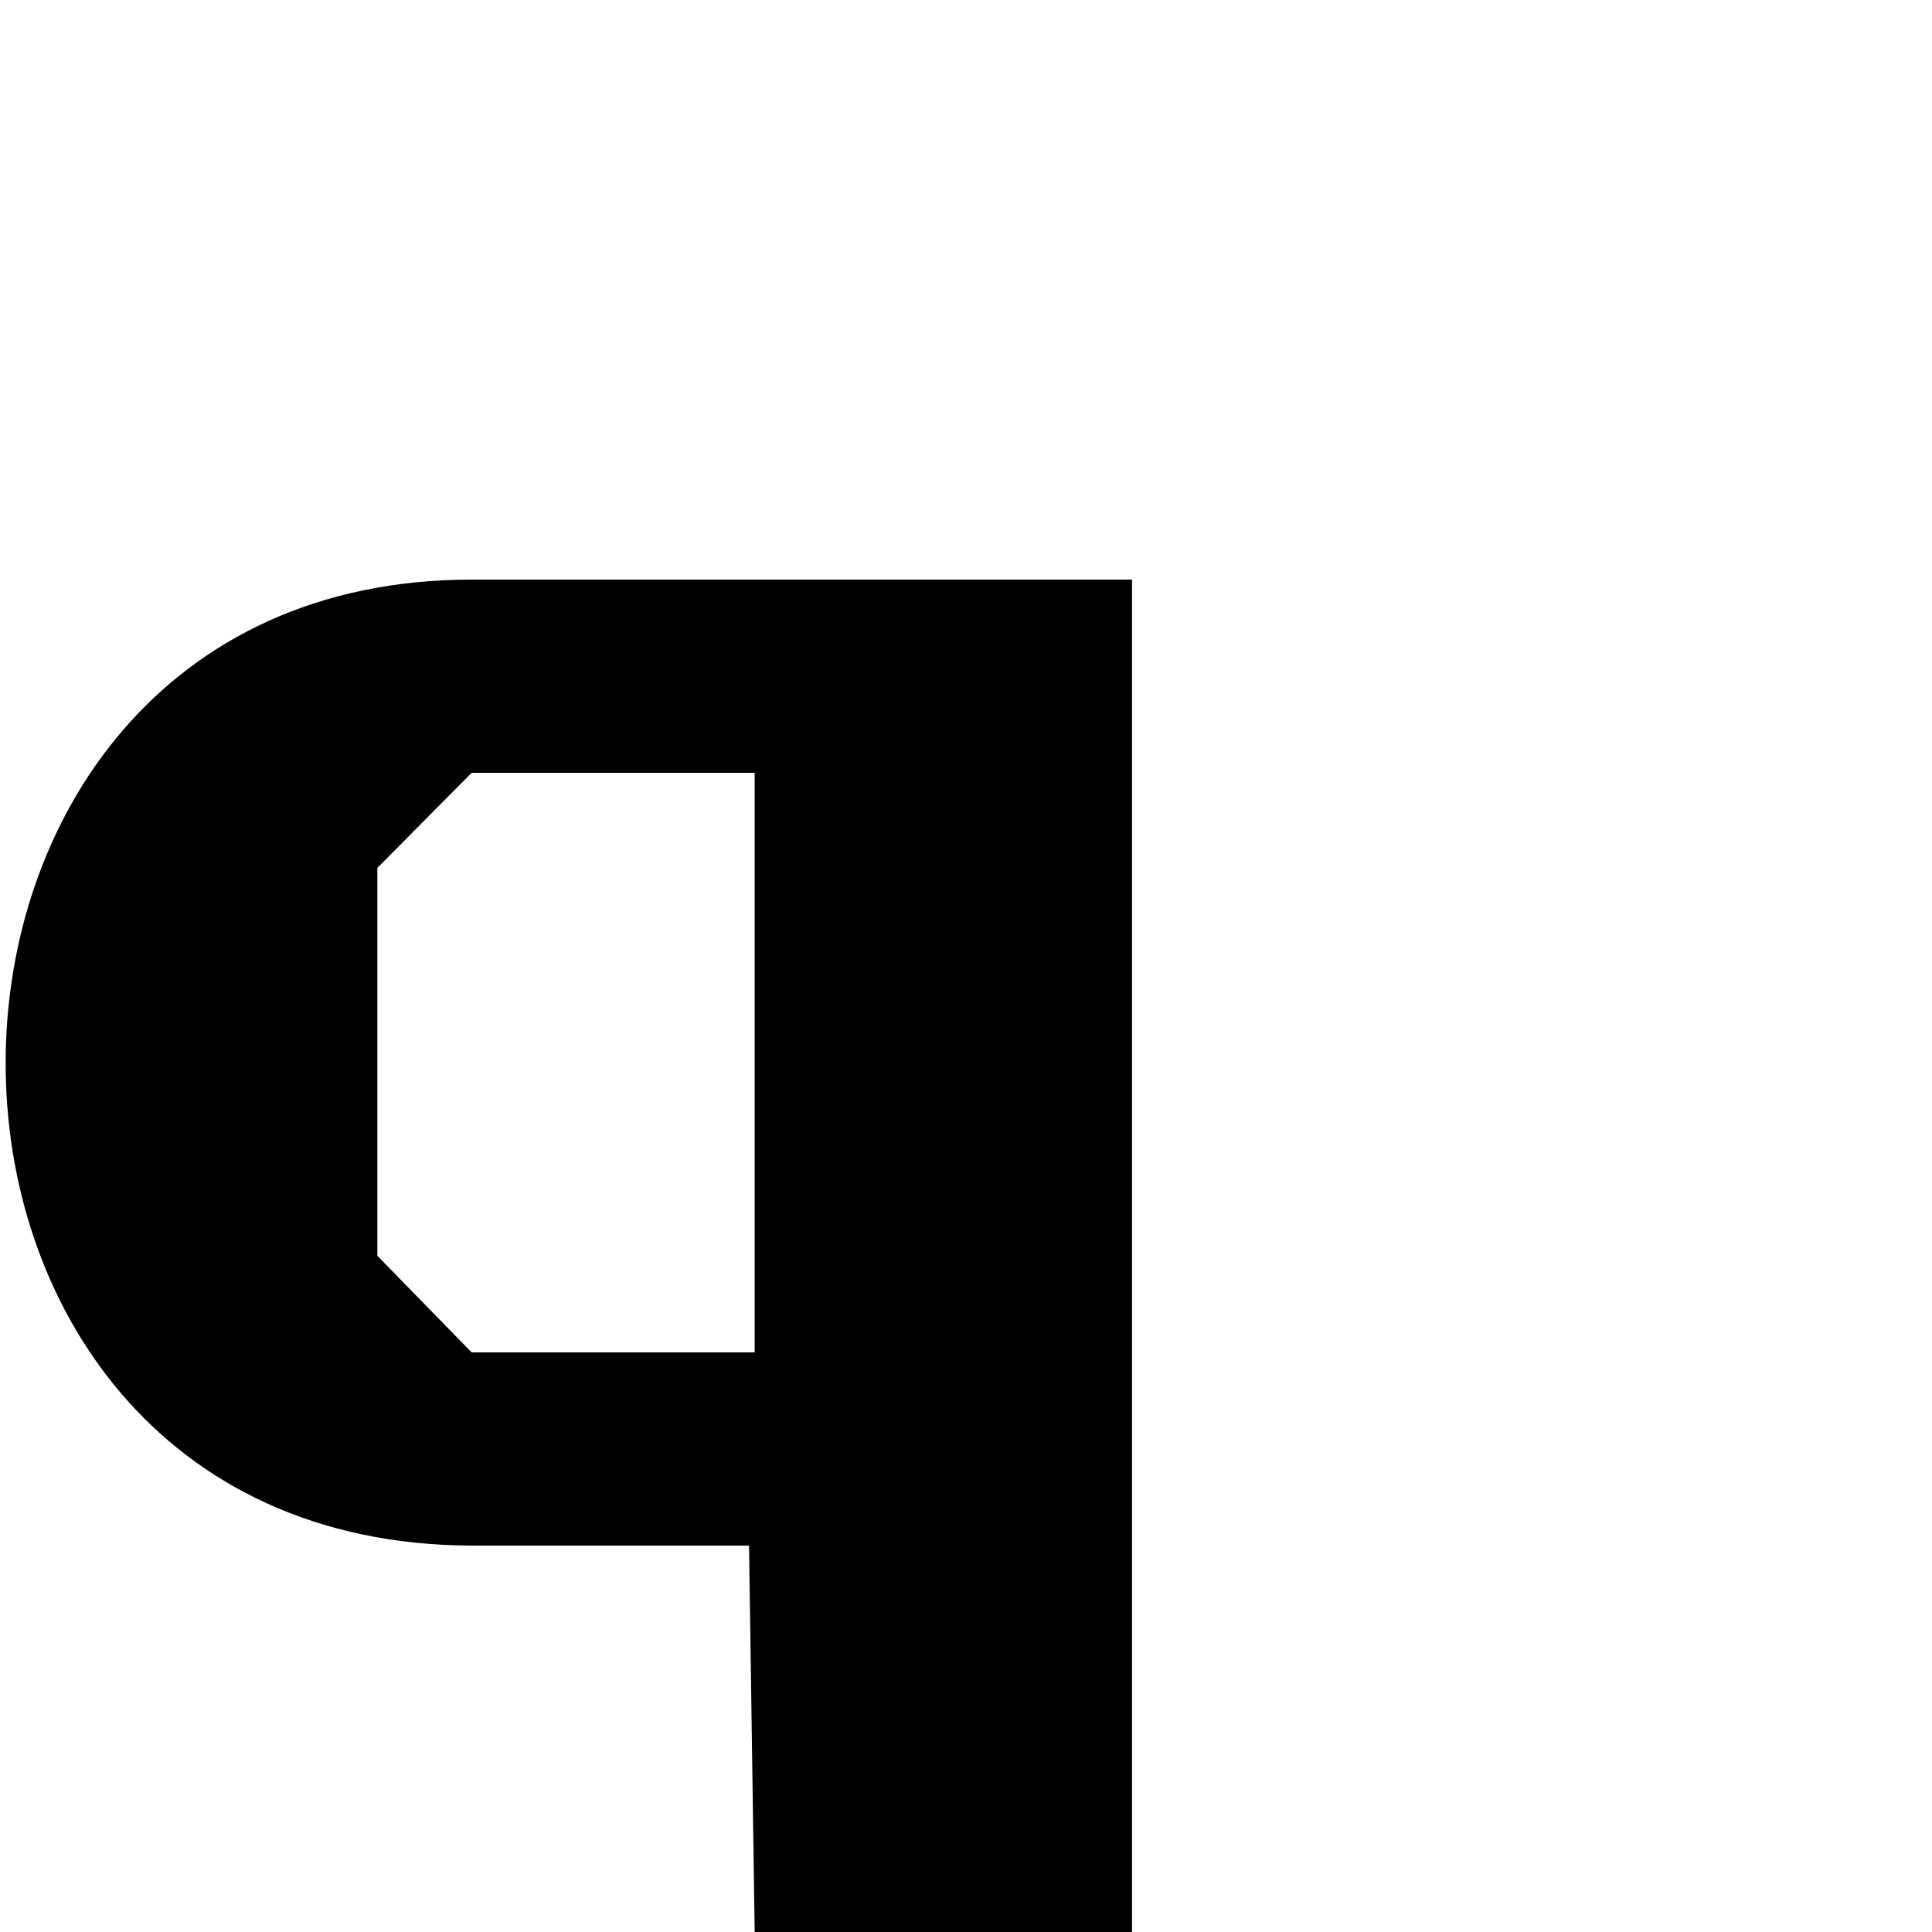
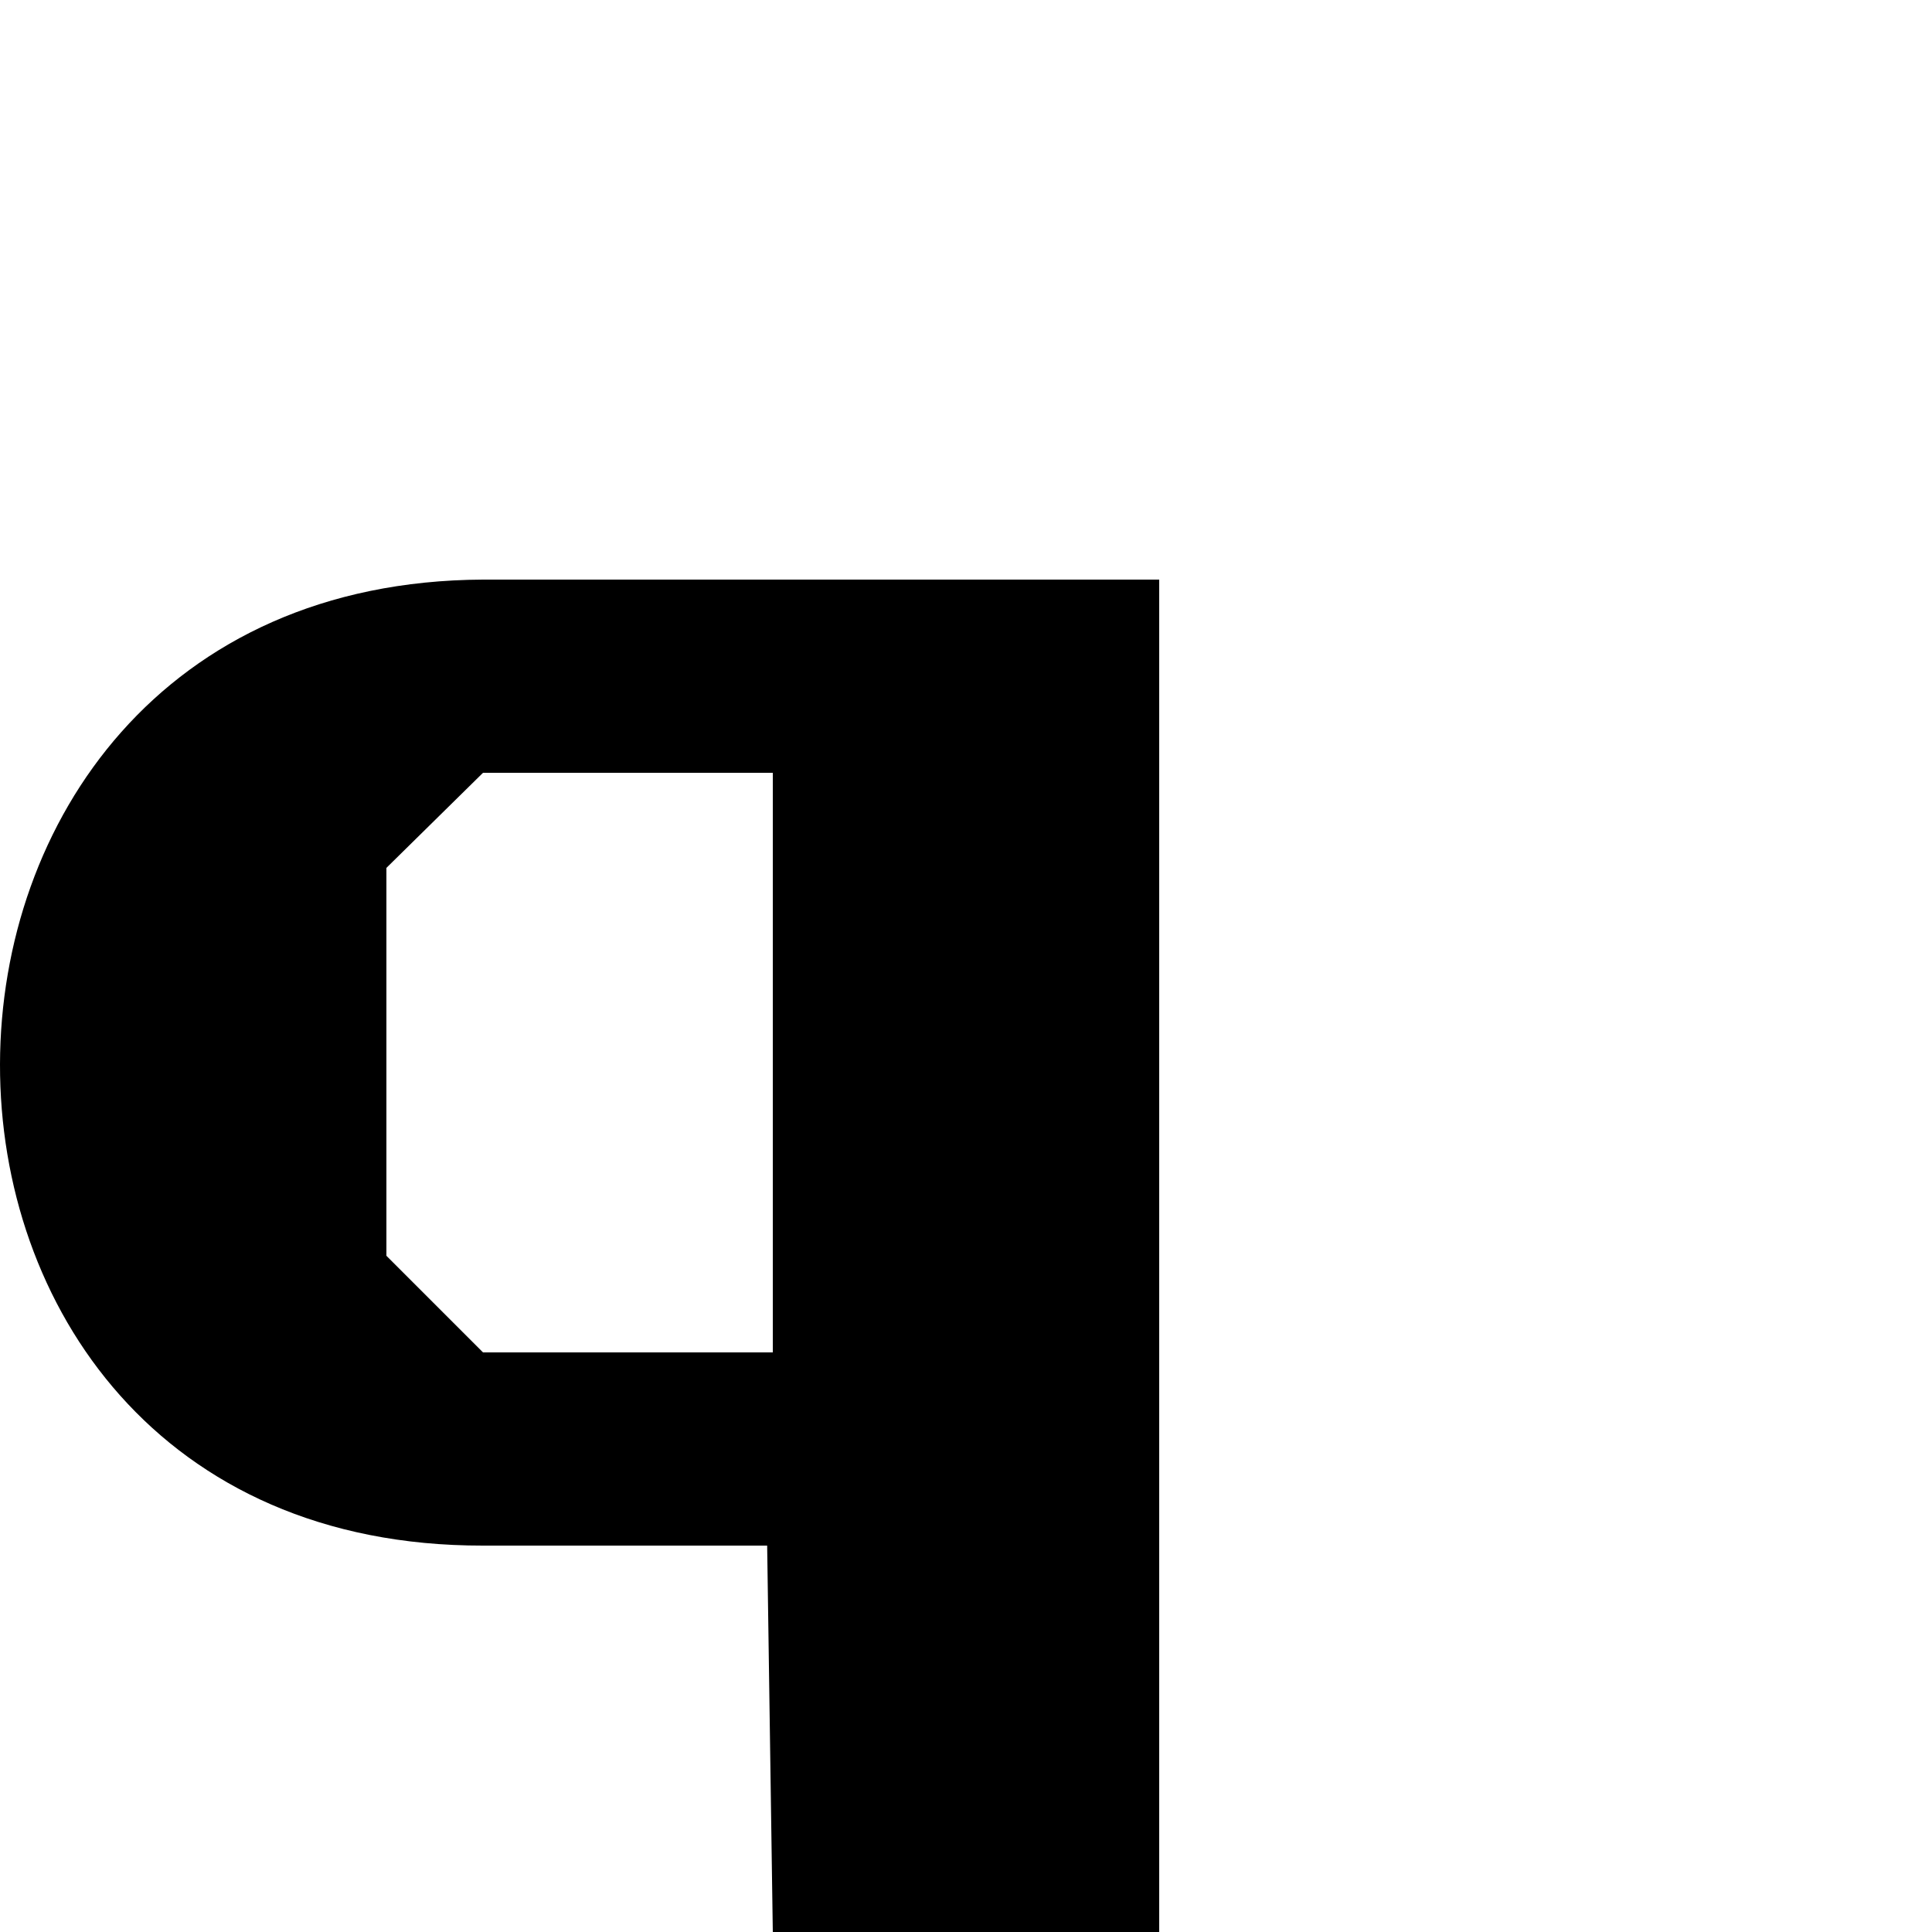
<svg xmlns="http://www.w3.org/2000/svg" height="1024" width="1024" version="1.1" id="svg4375" viewBox="0 0 1024 1024" xml:space="preserve">
  <defs id="defs4">
    <linearGradient id="linearGradient8000">
      <stop style="stop-color:#000000;stop-opacity:1;" offset="0" id="stop7998" />
    </linearGradient>
    <clipPath clipPathUnits="userSpaceOnUse" id="clipPath6029">
      <g id="use6031" />
    </clipPath>
  </defs>
  <g id="layer1" style="display:inline">
-     <path id="path20748" style="display:inline;fill:#000000" d="m 250,716.8 150,0 V 409.6 l -150,0 -50,50.4 V 665.6 Z M 600,307.2 V 1024 H 400 L 397.006,819.2 H 250 c -330.641,-1.097 -328.04,-512 0,-512 z" />
+     <path id="path20748" style="display:inline;fill:#000000" d="m 256.004,716.8 h 153.6 V 409.6 h -153.6 l -51.2,50.4 v 205.6 z m 358.4,-409.6 V 1024 h -204.8 l -2.994,-204.8 h -150.606 c -342.551,0.494 -340.123,-510.386 0,-512 z" />
  </g>
</svg>
